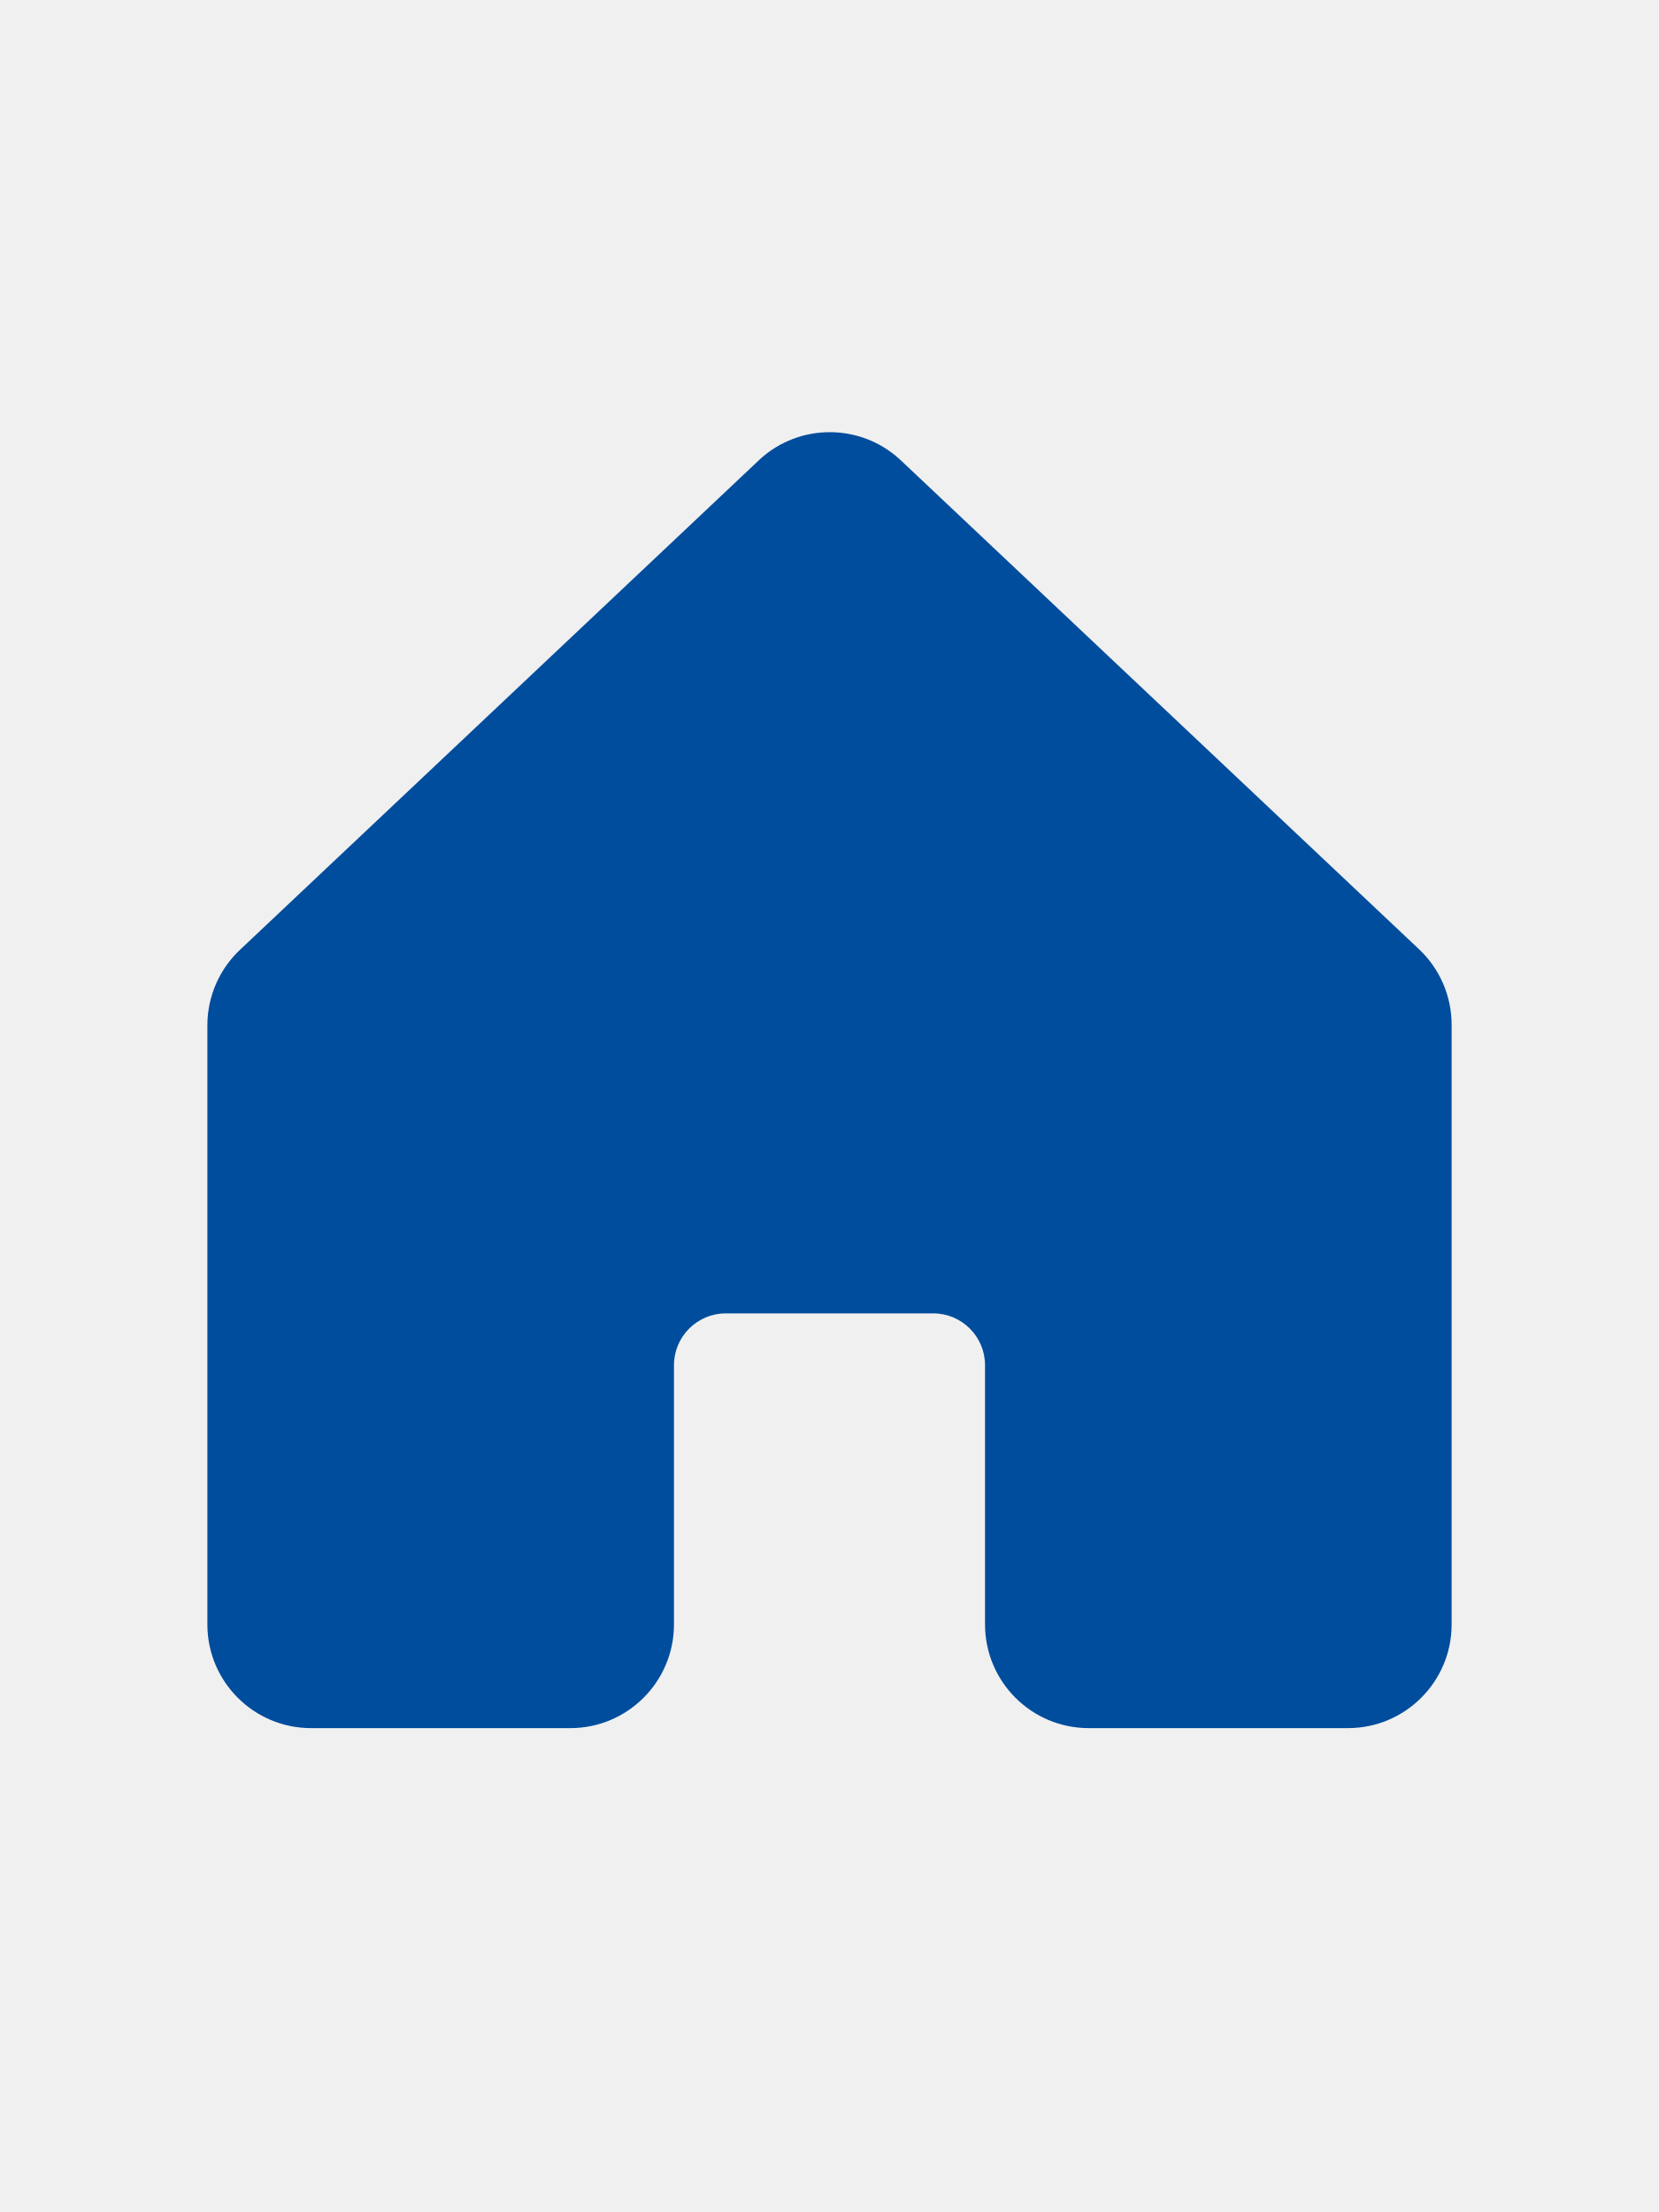
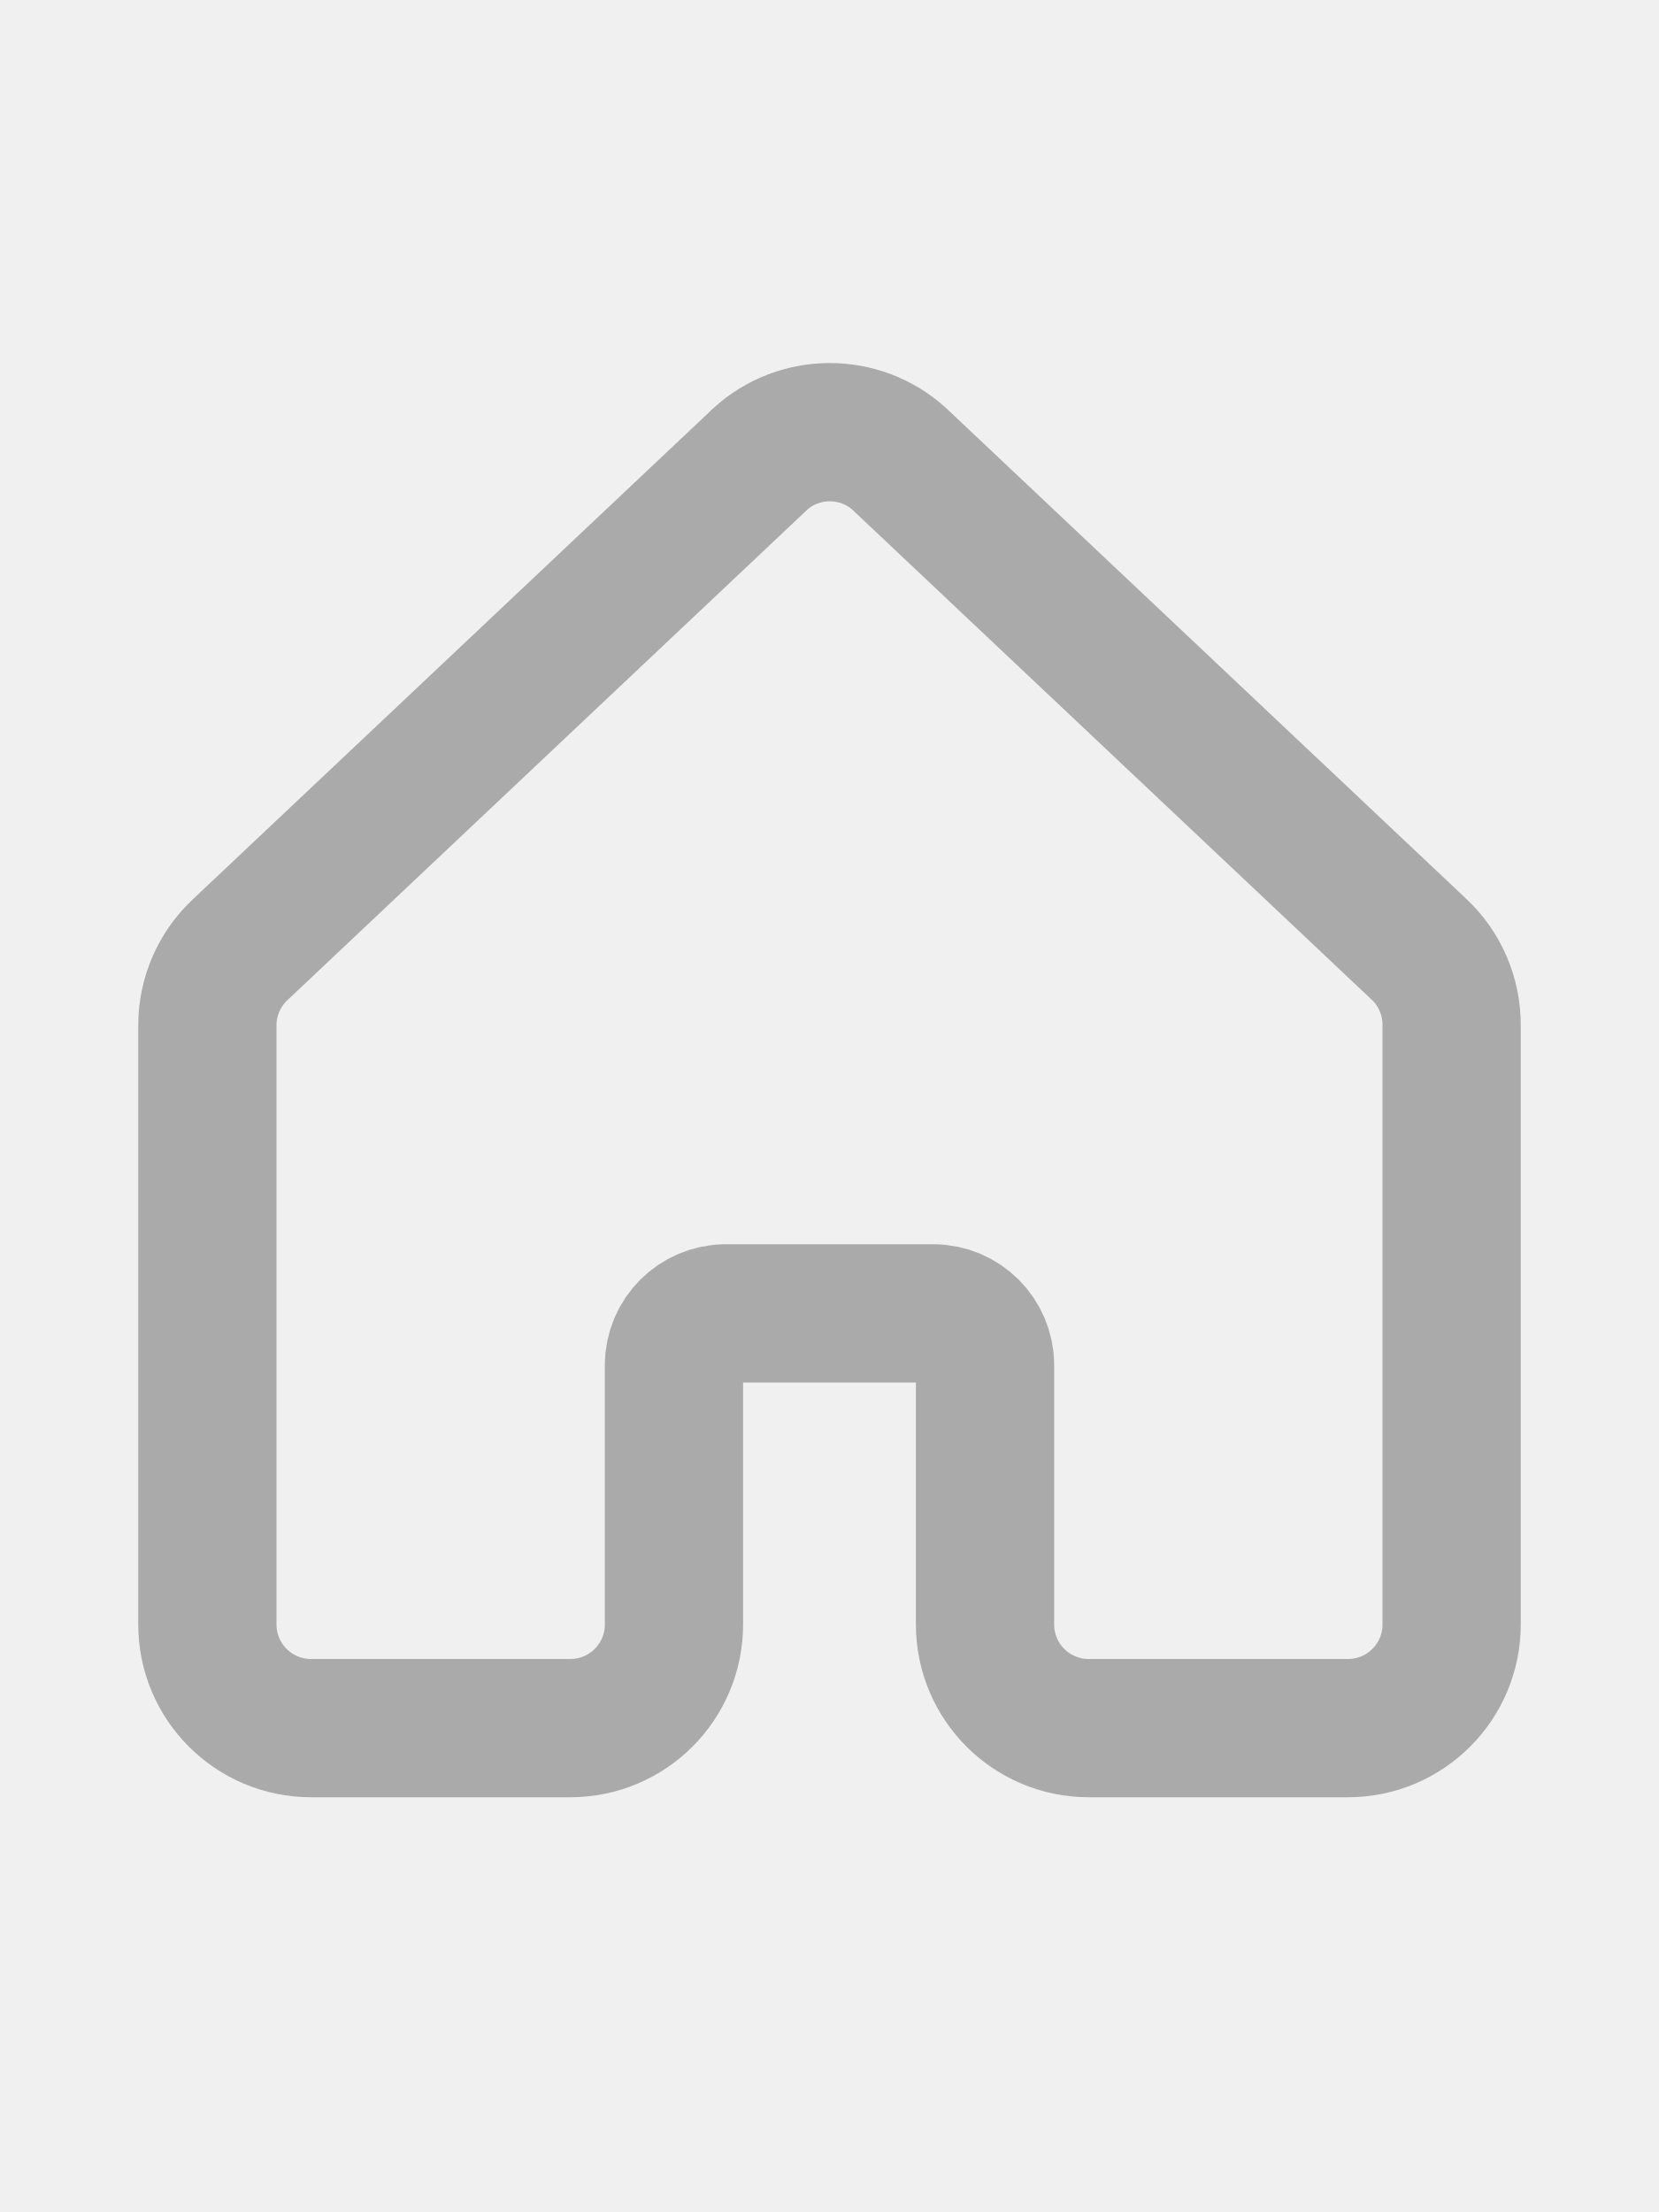
<svg xmlns="http://www.w3.org/2000/svg" width="24" height="32" viewBox="0 0 24 32" fill="none">
-   <g clip-path="url(#clip0_1_11683)">
-     <path fill-rule="evenodd" clip-rule="evenodd" d="M21 14.833V23.5C21 24.328 20.328 25 19.5 25H15.75C14.922 25 14.25 24.328 14.25 23.5V19.75C14.25 19.336 13.914 19 13.5 19H10.5C10.086 19 9.75 19.336 9.75 19.75V23.5C9.75 24.328 9.078 25 8.25 25H4.5C3.672 25 3 24.328 3 23.5V14.833C3 14.413 3.176 14.012 3.485 13.728L10.985 6.652L10.995 6.642C11.567 6.122 12.441 6.122 13.013 6.642C13.017 6.646 13.02 6.649 13.024 6.652L20.524 13.728C20.83 14.014 21.002 14.414 21 14.833Z" fill="#014D9D" />
-   </g>
-   <defs>
-     <clipPath id="clip0_1_11683">
-       <rect width="24" height="24" fill="white" transform="translate(0 4)" />
-     </clipPath>
-   </defs>
+   <path fill-rule="evenodd" clip-rule="evenodd" d="M21 14.833V23.5C21 24.329 20.328 25 19.5 25H15.75C14.922 25 14.25 24.329 14.25 23.5V19.75C14.25 19.336 13.914 19 13.5 19H10.5C10.086 19 9.75 19.336 9.75 19.75V23.5C9.75 24.329 9.078 25 8.25 25H4.5C3.672 25 3 24.329 3 23.5V14.833C3 14.413 3.176 14.013 3.485 13.729L10.985 6.653L10.995 6.642C11.567 6.122 12.441 6.122 13.013 6.642C13.017 6.646 13.02 6.649 13.024 6.653L20.524 13.729C20.83 14.014 21.002 14.415 21 14.833Z" stroke="#AAAAAA" stroke-width="2" />
</svg>
